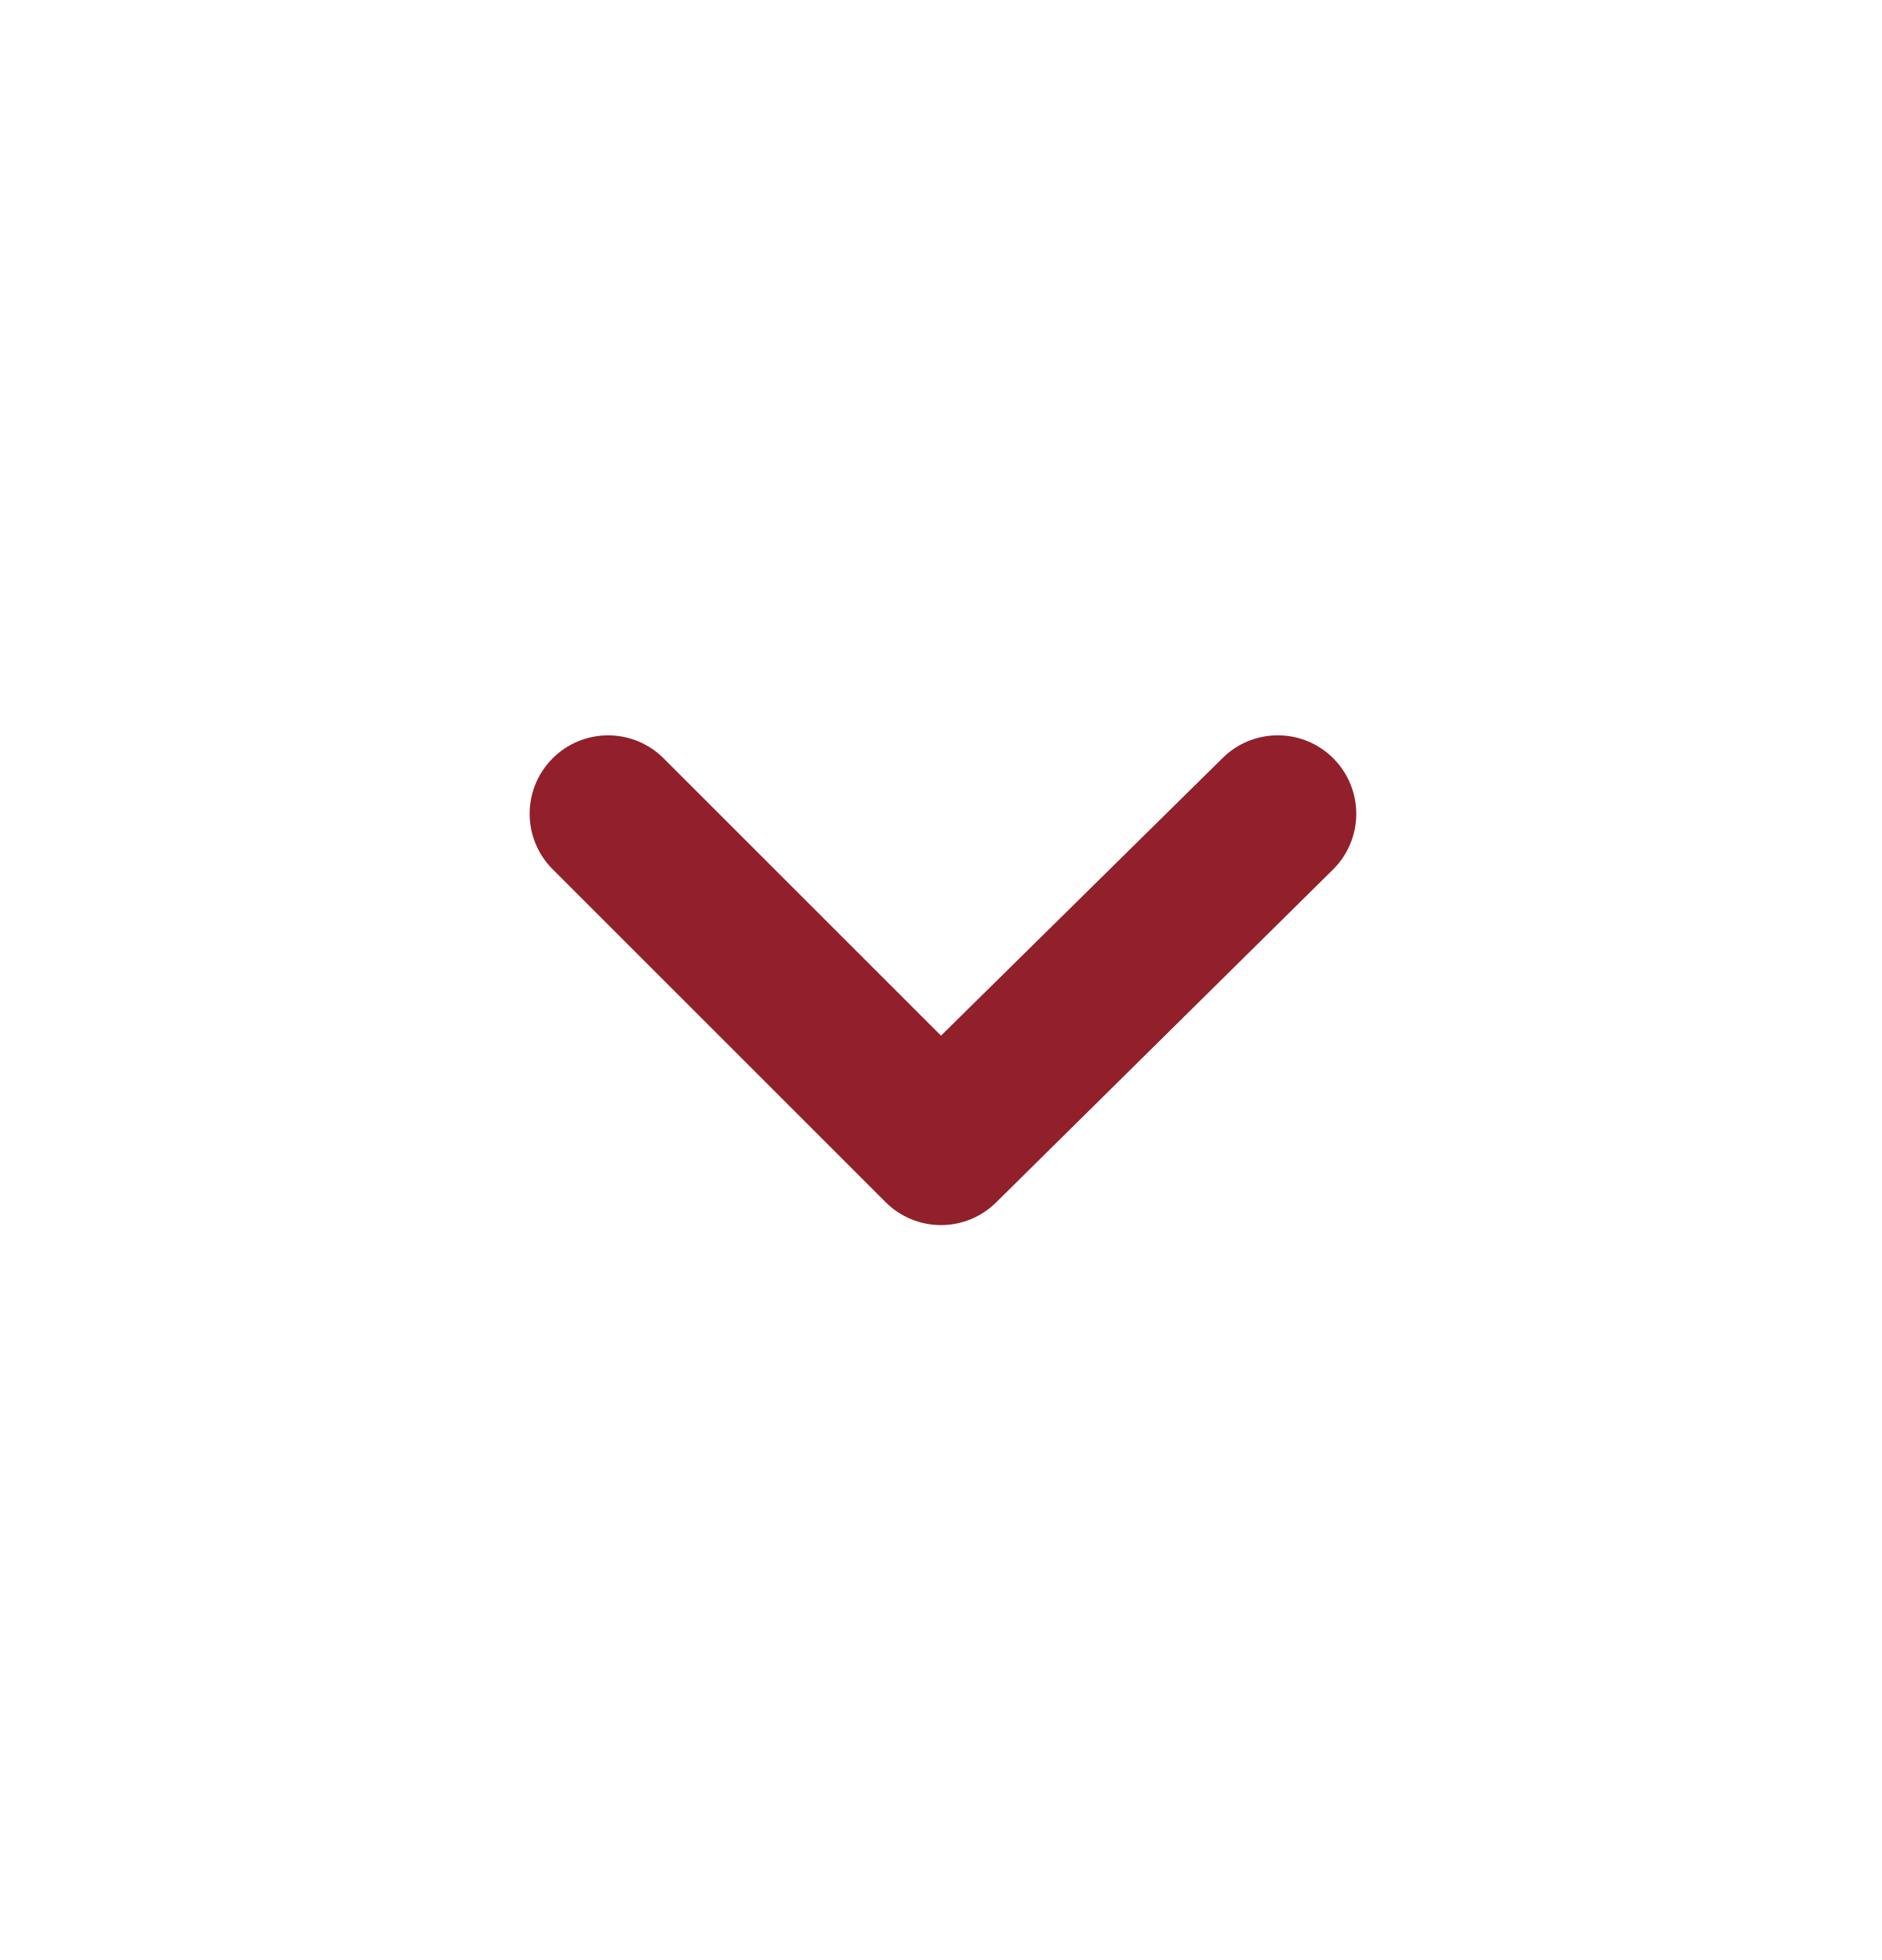
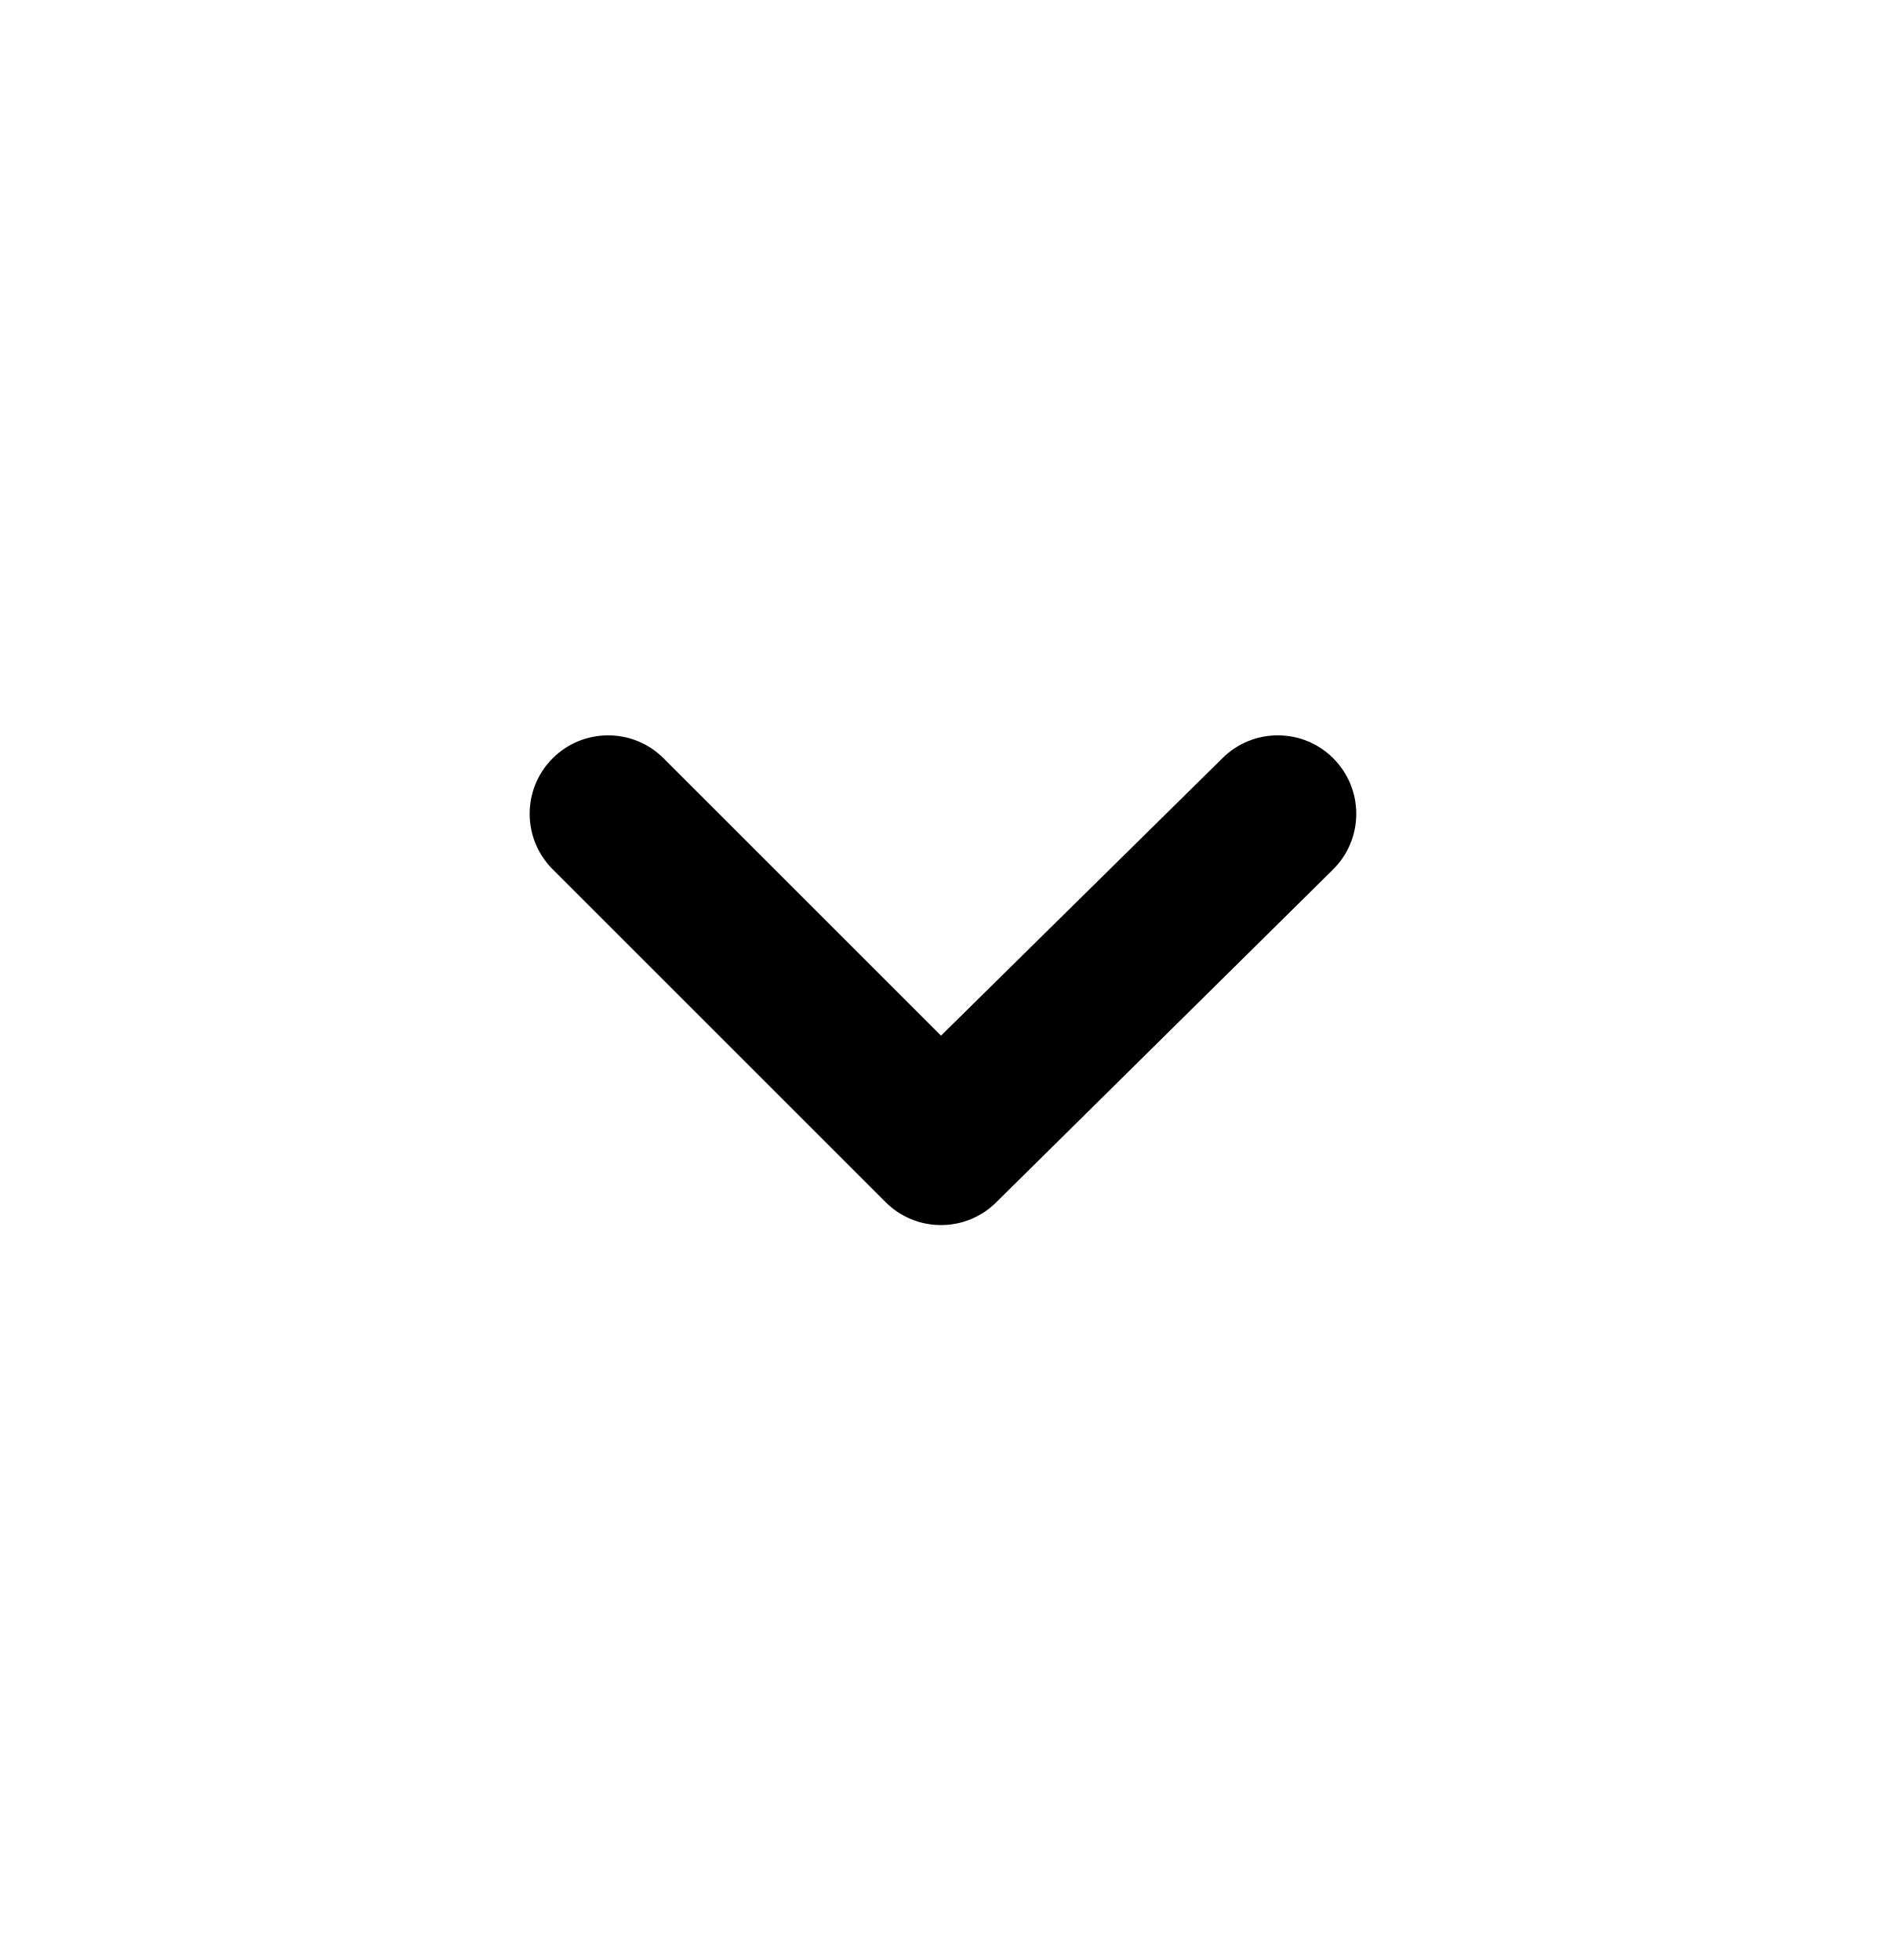
- <svg xmlns="http://www.w3.org/2000/svg" width="24" height="25" fill="none">
-   <path d="M17 9.67a1 1 0 0 0-1.41 0L12 13.21 8.46 9.67a1 1 0 1 0-1.41 1.42l4.24 4.24a.999.999 0 0 0 1.42 0L17 11.09a1 1 0 0 0 0-1.42Z" fill="#91202B" />
+ <svg xmlns="http://www.w3.org/2000/svg" width="24" height="25">
+   <path d="M17 9.67a1 1 0 0 0-1.41 0L12 13.21 8.46 9.67a1 1 0 1 0-1.41 1.42l4.24 4.24a.999.999 0 0 0 1.42 0L17 11.09a1 1 0 0 0 0-1.42Z" />
</svg>
